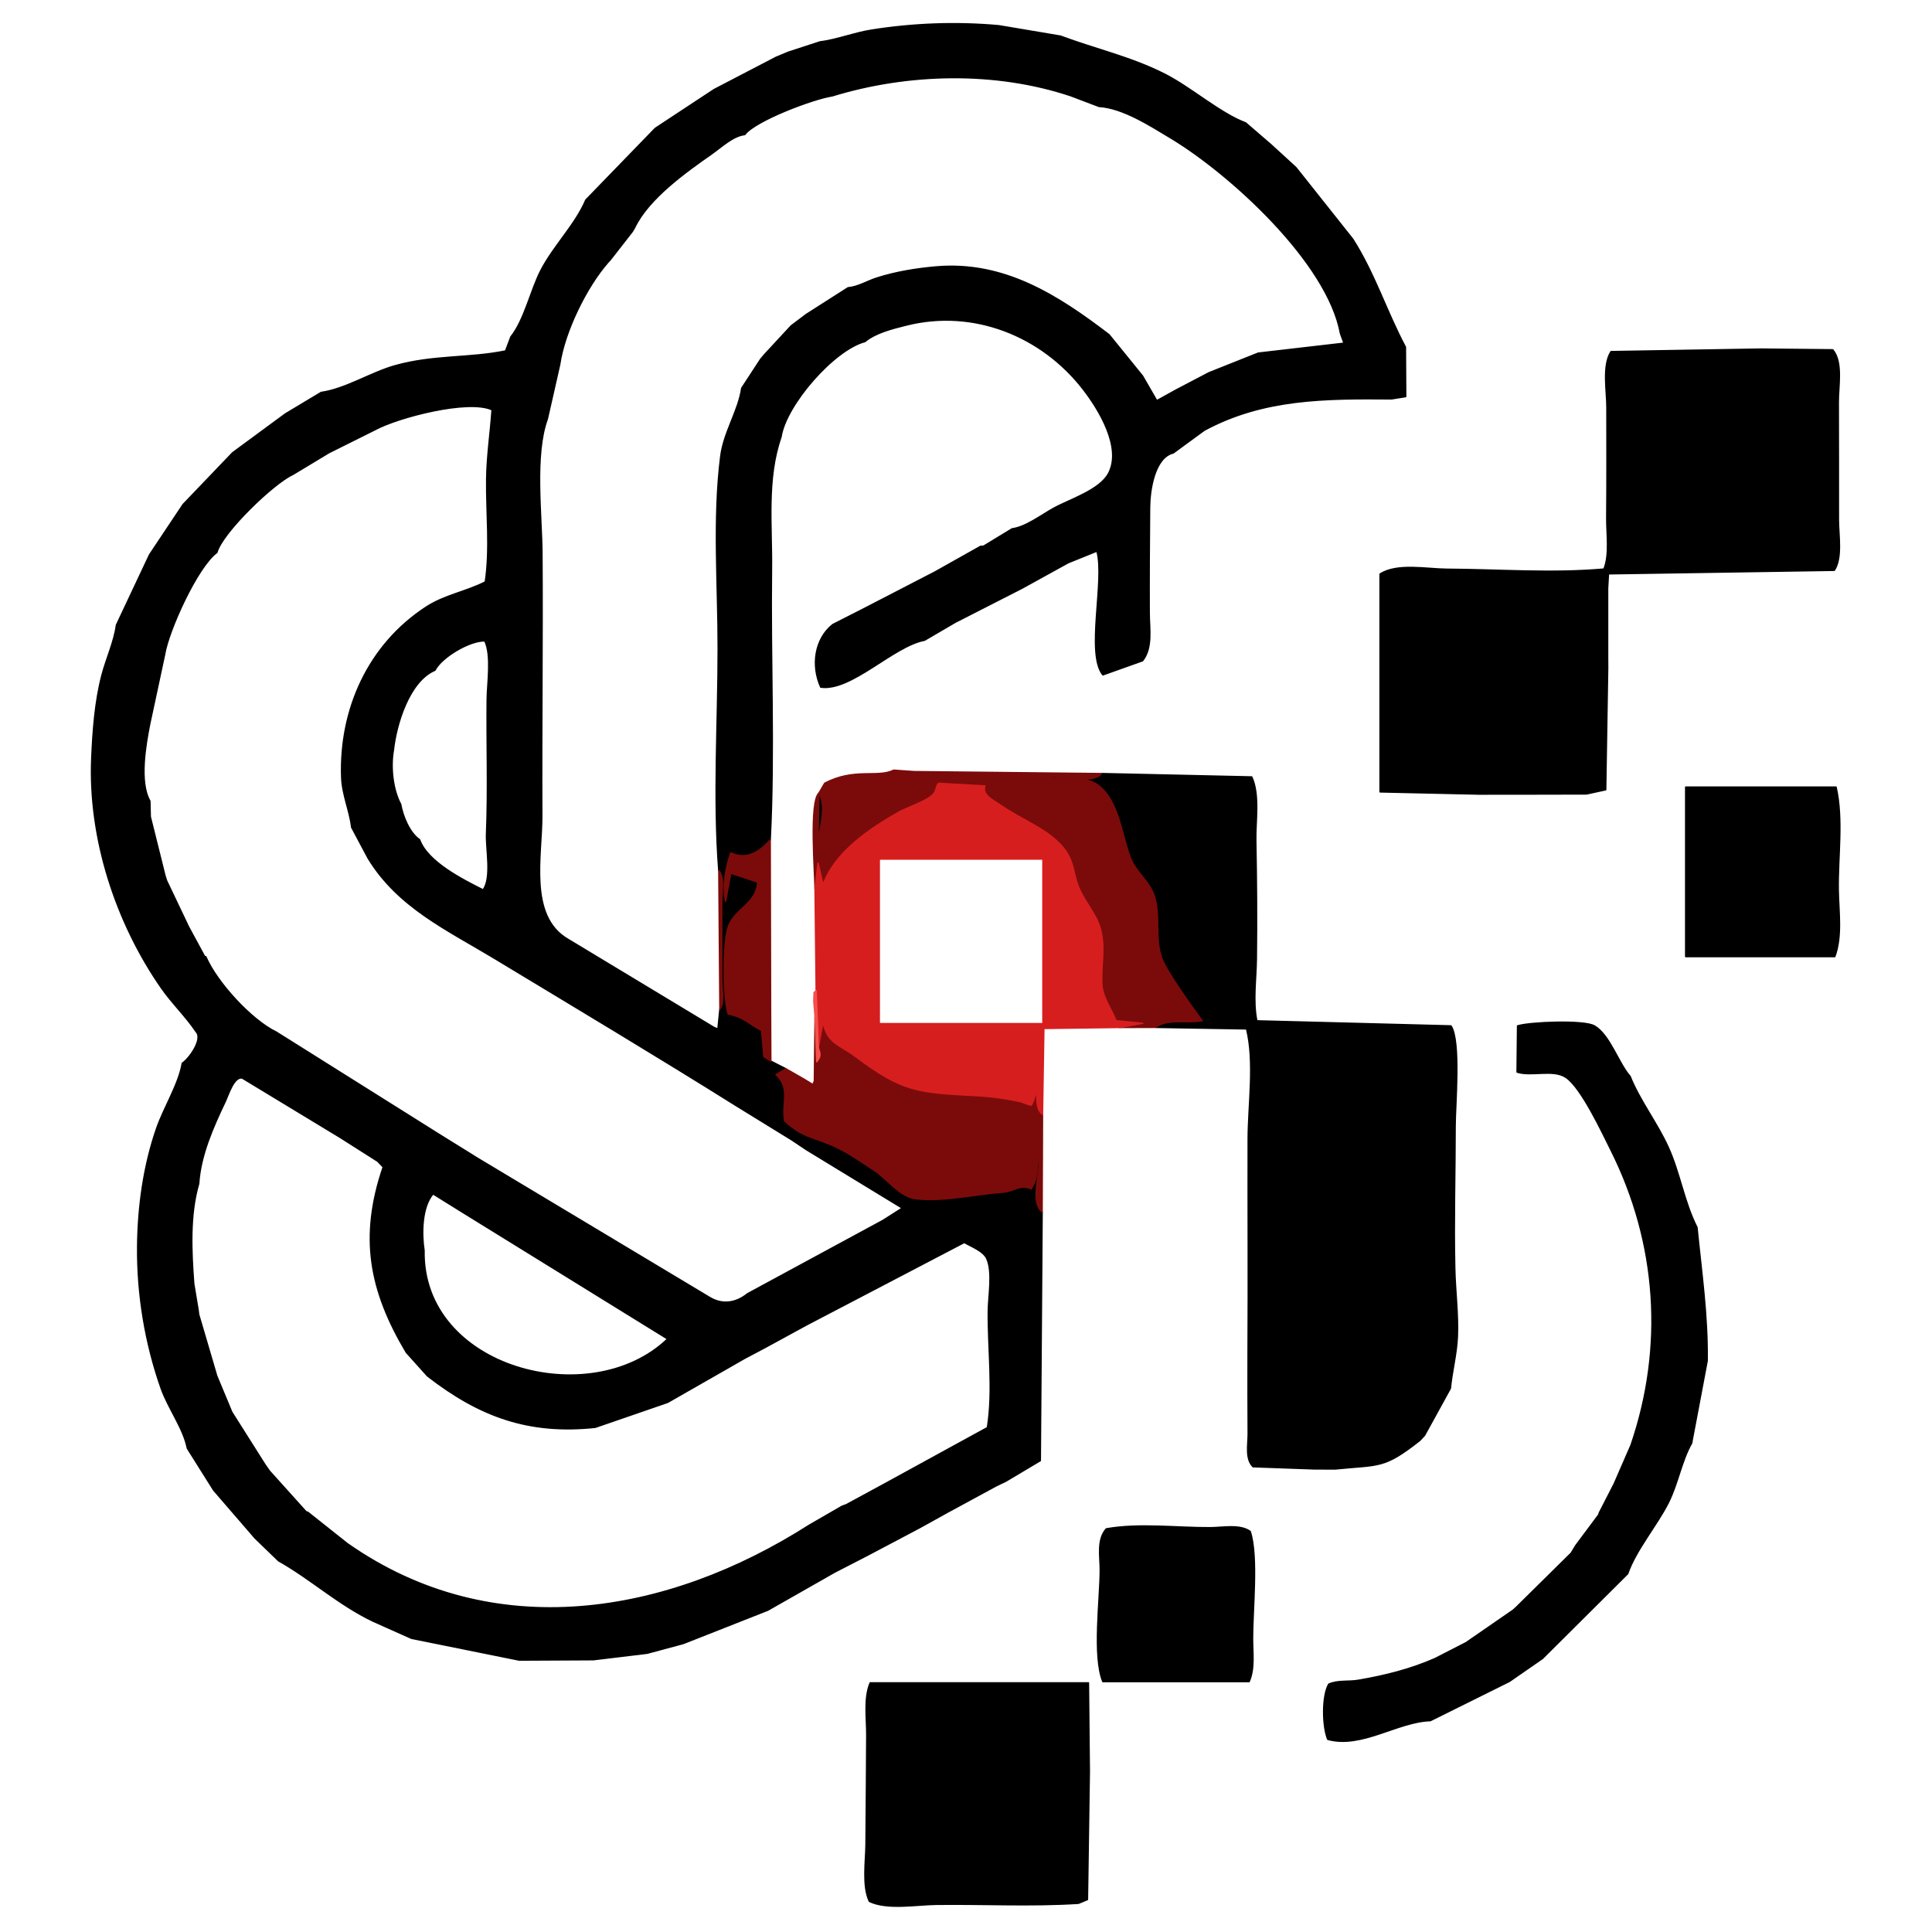
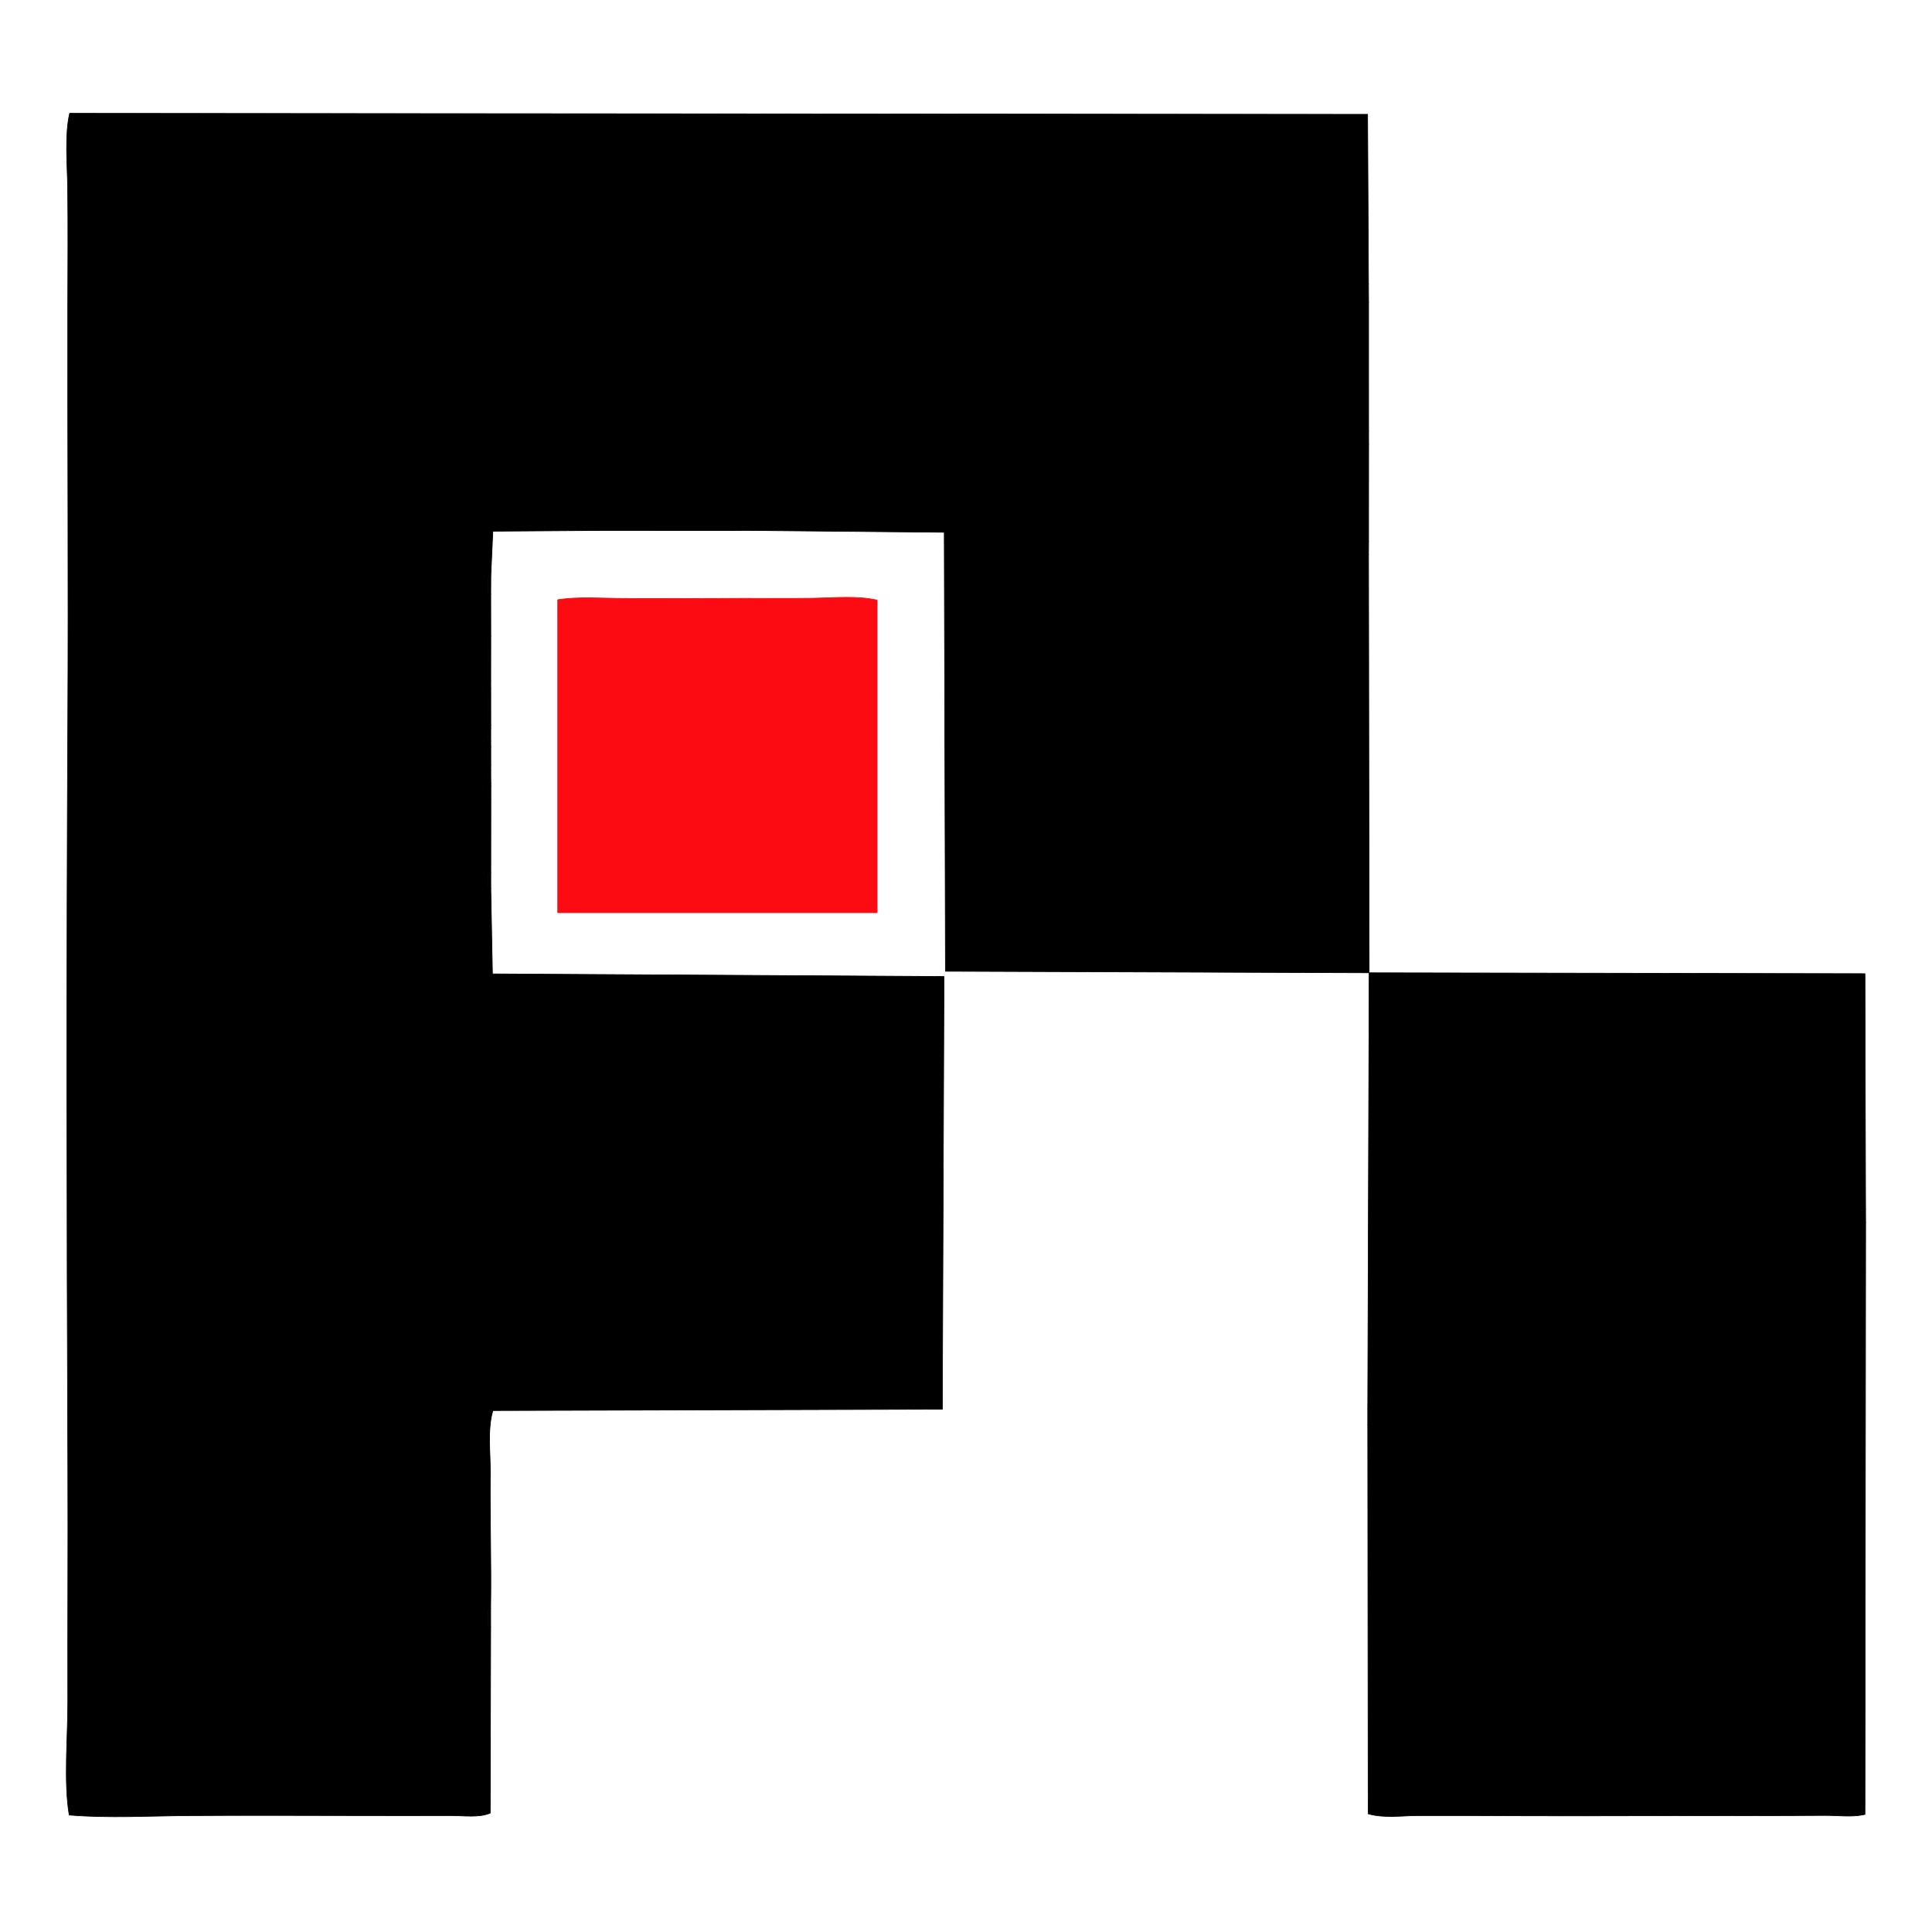
- <svg xmlns="http://www.w3.org/2000/svg" viewBox="74.7 90.6 352.0 352.0">
-   <path d="M256.7 95.29C260.44 95.92 264.18 96.55 267.92 97.18C274.33 99.58 280.79 101 286.96 104.14C291.71 106.56 296.99 111.24 301.65 112.99C303.2 114.33 304.75 115.66 306.3 117C307.8 118.38 309.31 119.75 310.81 121.13C314.26 125.47 317.71 129.82 321.16 134.16C325.17 140.45 327.31 147.36 330.76 153.83C330.78 156.84 330.8 159.85 330.81 162.86C329.96 163 329.1 163.13 328.24 163.27C316.18 163.18 304.9 163.16 294.11 168.99C292.23 170.36 290.35 171.74 288.47 173.12C284.99 173.97 284.17 180.08 284.15 183.06C284.1 189.45 284.05 195.84 284.08 202.23C284.09 205.19 284.74 208.6 282.88 210.98C280.47 211.84 278.05 212.7 275.64 213.56C272.49 209.73 276.04 196.3 274.55 191.01C272.81 191.71 271.07 192.41 269.33 193.12C266.5 194.67 263.68 196.23 260.86 197.79C256.82 199.85 252.79 201.91 248.75 203.97C246.89 205.06 245.02 206.15 243.16 207.24C237.4 208.33 229.79 216.6 224.23 215.79C222.44 211.8 223.16 207 226.41 204.4C228.29 203.45 230.16 202.49 232.03 201.54C236.36 199.3 240.68 197.07 245.01 194.83C247.79 193.27 250.57 191.7 253.36 190.14C253.54 190.13 253.72 190.12 253.9 190.11C255.63 189.06 257.36 188.01 259.09 186.95C261.64 186.6 264.39 184.46 266.67 183.2C269.55 181.61 275.09 179.9 276.69 176.83C279.15 172.12 274.89 165.19 272.1 161.57C264.53 151.74 252.02 146.73 239.8 149.83C237.37 150.44 234.24 151.2 232.3 152.83C226.6 154.33 217.87 164.41 217 170.2C214.32 177.89 215.36 186.25 215.26 194.28C215.05 210.68 215.85 227.22 215.03 243.61C213.21 245.73 210.76 247.4 207.84 245.98C206.88 248.78 206.32 251.93 206.9 254.83C207.22 253.12 207.53 251.4 207.84 249.69C209.48 250.23 211.11 250.78 212.75 251.32C212.48 255.37 208.55 256.08 207.37 259.51C206.38 262.41 206.43 272.43 207.37 275.33C210.59 276.07 210.92 277.06 213.45 278.34C213.6 279.93 213.74 281.53 213.88 283.12C214.3 283.39 214.72 283.66 215.14 283.93C216.05 284.4 216.97 284.86 217.89 285.33C217.29 285.68 216.68 286.04 216.08 286.39C218.79 288.82 217.08 291.69 217.66 294.83C220.9 297.81 222.73 297.7 226.47 299.34C229.08 300.48 231.68 302.32 234.07 303.9C236.36 305.42 238.64 308.64 241.51 309C246.5 309.62 252.4 308.15 257.4 307.82C259.41 307.68 260.54 306.29 262.55 307.2C263.96 305.19 263.49 303.42 263.95 301.12C264.54 304.09 262.15 309.34 264.57 311.41C264.46 326.51 264.35 341.62 264.24 356.72C262.15 357.97 260.05 359.22 257.95 360.47C257.38 360.74 256.8 361.02 256.22 361.3C253.26 362.9 250.31 364.51 247.35 366.11C245.64 367.06 243.92 368.01 242.21 368.96C239.03 370.64 235.85 372.32 232.67 374C230.71 375.01 228.74 376.02 226.78 377.03C222.71 379.34 218.65 381.66 214.59 383.97C209.46 385.99 204.32 388.01 199.19 390.04C196.99 390.63 194.8 391.22 192.61 391.81C189.34 392.2 186.08 392.6 182.82 392.99C178.31 393.01 173.8 393.04 169.29 393.06C162.75 391.74 156.2 390.42 149.66 389.09C147.31 388.04 144.96 386.99 142.61 385.94C136.33 382.93 131.38 378.31 125.44 374.96C124.01 373.58 122.58 372.19 121.15 370.81C118.64 367.9 116.13 365 113.62 362.09C112.02 359.55 110.43 357.01 108.83 354.47C108.12 350.84 105.35 347.18 104.08 343.6C101.17 335.35 99.7 326.47 99.78 317.72C99.85 310.47 100.87 303.03 103.24 296.19C104.54 292.44 107.29 288.07 107.91 284.31C109.21 283.46 111.69 279.92 110.46 278.61C108.58 275.8 106.07 273.42 104.13 270.63C95.84 258.73 90.81 243.37 91.42 228.77C91.63 223.77 92.01 218.49 93.27 213.63C94.05 210.65 95.51 207.5 95.91 204.49C97.92 200.21 99.93 195.94 101.95 191.67C103.98 188.61 106.02 185.56 108.06 182.51C111.07 179.36 114.08 176.22 117.09 173.08C120.3 170.72 123.5 168.36 126.71 166C128.88 164.7 131.04 163.4 133.21 162.1C137.66 161.47 142.26 158.48 146.66 157.24C153.66 155.27 160.29 155.9 166.81 154.54C167.13 153.68 167.45 152.83 167.78 151.97C170.26 148.87 171.37 143.49 173.27 139.82C175.54 135.44 179.56 131.47 181.43 127.04C185.65 122.69 189.87 118.34 194.09 113.98C197.66 111.63 201.23 109.27 204.8 106.92C208.57 104.96 212.34 102.99 216.12 101.03C216.86 100.72 217.61 100.41 218.36 100.1C220.27 99.48 222.18 98.85 224.1 98.23C227.24 97.83 230.24 96.61 233.37 96.11C241.05 94.88 248.96 94.59 256.7 95.29ZM226.31 108.07C223 108.54 212.3 112.55 210.39 115.12C208.28 115.34 206.18 117.35 204.41 118.6C199.66 121.93 192.89 126.72 190.33 132.06C190.2 132.29 190.07 132.52 189.93 132.75C188.6 134.46 187.26 136.17 185.93 137.88C185.79 138.03 185.65 138.18 185.52 138.33C181.54 142.83 177.53 151.06 176.67 157.02C175.92 160.32 175.17 163.62 174.42 166.93C172.01 173.49 173.4 184.41 173.44 191.47C173.55 207.37 173.34 223.27 173.41 239.17C173.45 246.48 170.89 257.48 178.15 261.72C187.03 267.08 195.92 272.44 204.8 277.8C205.03 277.89 205.27 277.99 205.5 278.08C205.62 276.88 205.74 275.67 205.86 274.47C206.75 273.25 206.2 270.72 206.2 269.09C206.2 264.42 206.2 259.74 206.2 255.06C206.2 253.26 206.75 250.4 205.66 249.22C204.64 235.9 205.55 222.14 205.55 208.77C205.56 197.23 204.57 185.16 206.02 173.71C206.57 169.35 209.24 165.46 209.84 161.32C210.99 159.57 212.13 157.82 213.27 156.07C213.51 155.78 213.75 155.5 213.99 155.21C215.61 153.46 217.23 151.71 218.85 149.96C219.77 149.27 220.69 148.57 221.61 147.88C224.14 146.26 226.68 144.64 229.21 143.03C231.03 142.88 232.72 141.8 234.5 141.24C237.93 140.15 241.66 139.54 245.25 139.23C257.67 138.16 267.45 144.47 276.76 151.58C278.8 154.09 280.83 156.59 282.86 159.1C283.73 160.6 284.59 162.1 285.46 163.6C286.63 162.95 287.8 162.31 288.96 161.66C290.97 160.61 292.97 159.56 294.97 158.51C297.95 157.32 300.94 156.13 303.93 154.94C309.14 154.33 314.36 153.73 319.57 153.13C319.36 152.55 319.15 151.96 318.93 151.37C316.59 138.43 298.85 122.25 288 115.73C284.32 113.52 279.27 110.24 274.93 109.99C273.22 109.34 271.51 108.69 269.79 108.04C256.01 103.43 240.06 103.84 226.31 108.07ZM395.57 154.2C399.92 154.24 404.27 154.29 408.62 154.33C410.51 156.54 409.61 161.07 409.63 163.89C409.66 171.06 409.64 178.23 409.65 185.4C409.66 188.04 410.4 192.28 408.9 194.51C395.18 194.72 381.47 194.94 367.75 195.15C367.7 196.03 367.65 196.91 367.6 197.79C367.6 201.99 367.6 206.2 367.6 210.41C367.6 211.03 367.6 211.66 367.61 212.28C367.49 219.68 367.37 227.09 367.25 234.49C366.09 234.75 364.94 235 363.78 235.25C360.66 235.26 357.54 235.27 354.43 235.27C351 235.27 347.57 235.27 344.14 235.28C338.14 235.14 332.14 235.01 326.14 234.88C326.14 221.65 326.14 208.42 326.14 195.19C329.23 193.17 334.68 194.29 338.29 194.31C347.71 194.36 357.57 195.12 366.93 194.28C368 191.62 367.41 187.82 367.44 184.93C367.5 178.23 367.48 171.52 367.47 164.82C367.47 161.87 366.58 157.17 368.22 154.66C377.34 154.5 386.45 154.35 395.57 154.2ZM143.08 168.86C140.26 170.27 137.44 171.67 134.62 173.08C132.43 174.4 130.25 175.72 128.06 177.04C124.58 178.6 115.18 187.64 114.22 191.25C110.67 193.83 105.37 205.53 104.68 209.89C103.77 214.12 102.87 218.34 101.96 222.57C101.22 226.34 100.04 233.14 102.01 236.54C102.03 237.5 102.06 238.45 102.08 239.4C102.98 242.99 103.87 246.57 104.76 250.16C104.86 250.46 104.96 250.76 105.05 251.06C106.39 253.87 107.73 256.67 109.06 259.48C110.04 261.28 111.02 263.08 111.99 264.88C112.06 264.89 112.13 264.9 112.2 264.91C114.18 269.55 120.48 276.45 125.05 278.65C134.95 284.87 144.86 291.09 154.76 297.31C157.12 298.77 159.47 300.23 161.83 301.7C175.85 310.11 189.88 318.52 203.9 326.93C206.27 328.41 208.78 328.03 210.9 326.31C219.13 321.86 227.36 317.4 235.59 312.94C236.76 312.19 237.92 311.45 239.08 310.71C233.26 307.16 227.45 303.62 221.63 300.07C220.73 299.47 219.84 298.87 218.94 298.27C215.61 296.22 212.28 294.17 208.95 292.12C194.33 282.96 179.51 274.1 164.75 265.18C156.1 259.96 147.19 255.87 141.77 246.96C140.77 245.08 139.77 243.21 138.77 241.33C138.41 238.26 137.05 235.39 136.95 232.15C136.56 219.8 141.81 208.1 152.33 201.22C155.69 199.02 159.63 198.41 163.12 196.62C164.03 190.58 163.29 184.03 163.37 177.91C163.42 173.64 164.07 169.48 164.35 165.26C160.06 163.26 147.29 166.6 143.08 168.86ZM153.95 212.71C149.22 214.72 146.88 222.63 146.38 227.24C145.83 230.31 146.24 234.4 147.7 237.13C148.09 239.3 149.3 242.32 151.15 243.59C152.6 247.66 159.07 250.9 162.72 252.73C164.33 250.5 163.23 245.33 163.34 242.53C163.67 234.42 163.38 226.25 163.46 218.13C163.48 215.09 164.31 210.08 163.03 207.37C160.34 207.26 155.15 210.31 153.95 212.71ZM275.4 231.54C284.52 231.75 293.64 231.95 302.76 232.15C304.27 235.43 303.42 240.26 303.5 243.84C303.64 251 303.69 258.19 303.6 265.35C303.56 268.99 302.95 273.02 303.69 276.59C315.48 276.9 327.27 277.2 339.06 277.51C340.89 280.24 339.82 292.09 339.82 295.74C339.82 304.38 339.55 313.06 339.75 321.69C339.84 325.82 340.4 329.96 340.23 334.09C340.09 337.33 339.26 340.37 338.95 343.56C337.38 346.41 335.81 349.27 334.24 352.12C333.95 352.43 333.67 352.74 333.38 353.04C326.78 358.23 326.1 357.42 317.95 358.24C316.71 358.24 315.46 358.23 314.21 358.23C310.47 358.1 306.73 357.97 302.99 357.83C301.54 356.38 302.12 353.81 302.11 351.85C302.1 346.87 302.06 341.88 302.09 336.89C302.17 323.96 302.08 311.02 302.11 298.08C302.13 291.78 303.31 284.16 301.82 278.06C296.29 277.97 290.76 277.87 285.22 277.78C287.55 276.1 290.95 277.09 293.73 276.57C292.02 274.21 287.32 267.78 286.38 265.22C285.02 261.5 286.2 257.58 285 253.85C284.17 251.23 281.71 249.55 280.69 246.99C279.07 242.93 278.62 236.6 274.82 233.7C272.25 231.74 268.01 232.73 265.12 232.15C268.04 231.57 273.48 233.7 275.4 231.54ZM409.22 234C410.56 239.88 409.53 246.7 409.62 252.73C409.68 256.62 410.37 261.22 408.99 264.89C399.94 264.89 390.88 264.89 381.82 264.89C381.82 254.6 381.82 244.3 381.82 234C390.95 234 400.09 234 409.22 234ZM223.9 235.11C225.25 237.16 224.21 241.25 223.74 243.61C223.79 240.78 223.84 237.94 223.9 235.11ZM371.69 286.7C373.47 291.14 376.63 295.19 378.63 299.59C380.76 304.27 381.58 309.73 383.88 314.21C384.7 322.47 385.84 330.16 385.74 338.53C384.83 343.36 383.91 348.19 383 353.02C382.98 353.18 382.95 353.33 382.93 353.49C381.05 356.8 380.41 360.92 378.66 364.39C376.51 368.62 372.77 372.97 371.25 377.33C366.08 382.47 360.9 387.62 355.73 392.77C353.72 394.16 351.71 395.55 349.71 396.94C344.91 399.32 340.11 401.71 335.31 404.09C329.33 404.27 322.74 409.2 316.61 407.5C315.64 405.2 315.52 399.62 316.79 397.44C318.48 396.7 320.36 397.05 322.19 396.74C326.98 395.92 331.66 394.76 336.12 392.8C337.71 391.99 339.29 391.18 340.88 390.36C341.19 390.21 341.49 390.05 341.8 389.89C344.67 387.91 347.53 385.93 350.4 383.95C350.6 383.77 350.79 383.59 350.99 383.41C354.32 380.13 357.64 376.85 360.96 373.57C361.24 373.11 361.52 372.66 361.79 372.2C363.19 370.33 364.58 368.45 365.98 366.58C366.02 366.45 366.06 366.31 366.11 366.18C367 364.43 367.9 362.68 368.8 360.94C369.82 358.59 370.85 356.24 371.87 353.89C377.99 336.03 376.71 317.1 368.24 300.19C366.64 297 362.82 288.78 360 286.89C357.68 285.33 353.71 286.78 351.1 285.93C351.13 283.12 351.16 280.31 351.19 277.51C353.39 276.82 363.28 276.42 365.18 277.51C367.98 279.1 369.57 284.3 371.69 286.7ZM110.9 306.26C109.23 311.98 109.56 318.61 110 324.5C110.26 326.08 110.52 327.67 110.79 329.25C110.82 329.54 110.86 329.82 110.9 330.11C111.99 333.84 113.09 337.57 114.19 341.3C115.1 343.49 116.02 345.69 116.93 347.88C118.93 351.04 120.93 354.21 122.93 357.37C123.22 357.78 123.51 358.2 123.79 358.61C126.01 361.08 128.23 363.54 130.45 366.01C130.57 366.05 130.68 366.09 130.8 366.14C133.19 368.04 135.59 369.94 137.98 371.84C164.49 390.46 196.3 385 222.15 368.48C224.14 367.33 226.13 366.18 228.12 365.03C228.39 364.93 228.65 364.84 228.91 364.74C231.2 363.49 233.49 362.25 235.78 361.01C242.05 357.57 248.32 354.14 254.6 350.7C255.7 343.9 254.68 336.32 254.76 329.41C254.79 326.75 255.59 322.39 254.5 319.94C253.88 318.52 251.65 317.72 250.39 316.97C240.8 321.98 231.22 326.99 221.63 332C219.1 333.38 216.56 334.76 214.02 336.15C212.82 336.79 211.61 337.43 210.41 338.06C205.72 340.74 201.04 343.42 196.35 346.1C191.95 347.61 187.55 349.13 183.15 350.65C170.96 351.93 162.06 348.64 152.58 341.29C151.29 339.86 150.01 338.43 148.72 336.99C142.04 325.74 140.17 316.03 144.52 303.23C144.18 302.88 143.85 302.53 143.52 302.18C141.22 300.72 138.92 299.25 136.61 297.79C130.69 294.2 124.77 290.61 118.84 287.02C117.32 286.68 116.29 290.14 115.72 291.33C113.52 295.95 111.23 301.08 110.9 306.26ZM151.96 318.42C151.53 339.88 182.28 348.03 196.33 334.55C183.89 326.86 171.44 319.17 159 311.48C157.2 310.36 155.4 309.24 153.6 308.12C151.53 310.52 151.49 315.4 151.96 318.42ZM302.48 369.62C303.98 374.15 302.88 384.19 302.91 389.26C302.92 391.82 303.32 394.62 302.29 396.98C293.4 396.98 284.51 396.98 275.63 396.98C273.74 392.36 275.16 381.9 275.16 376.64C275.16 374.1 274.51 371.15 276.25 369.15C282.3 368.08 289.13 368.98 295.28 368.94C297.49 368.92 300.65 368.28 302.48 369.62ZM273.17 413.34C273.06 421.12 272.95 428.91 272.83 436.69C272.29 436.92 271.74 437.15 271.2 437.37C262.58 437.92 253.88 437.45 245.25 437.56C241.65 437.61 236.34 438.58 233.09 437.02C231.76 434.22 232.45 429.75 232.48 426.67C232.55 420.04 232.57 413.42 232.62 406.79C232.64 403.78 232.05 400.01 233.24 397.21C246.49 397.21 259.75 397.21 273.01 397.21C273.06 402.59 273.12 407.96 273.17 413.34Z" fill="currentColor" fill-rule="evenodd" stroke="currentColor" stroke-width="0.25" stroke-linejoin="round" />
-   <path d="M237.53 230.92C238.76 231 239.99 231.09 241.21 231.18C252.61 231.3 264.01 231.42 275.4 231.54C273.48 233.7 268.04 231.57 265.12 232.15C268.01 232.73 272.25 231.74 274.82 233.7C278.62 236.6 279.07 242.93 280.69 246.99C281.71 249.55 284.17 251.23 285 253.85C286.2 257.58 285.02 261.5 286.38 265.22C287.32 267.78 292.02 274.21 293.73 276.57C290.95 277.09 287.55 276.1 285.22 277.78C283.04 277.79 280.86 277.79 278.68 277.8C280.08 277.55 281.48 277.29 282.89 277.04C281.27 276.89 279.65 276.73 278.03 276.57C277.23 274.44 275.61 272.36 275.46 270.03C275.24 266.57 276.14 263.38 275.2 259.89C274.41 256.98 272.12 254.73 271.08 251.89C270.26 249.63 270.32 247.73 268.89 245.67C266.28 241.89 261.08 240.12 257.38 237.55C255.77 236.43 253.58 235.54 254.13 233.79C251.32 233.63 248.52 233.48 245.71 233.32C245.12 233.97 245.39 234.49 244.85 235.17C243.77 236.53 239.96 237.71 238.37 238.61C233.08 241.63 226.78 245.87 224.66 251.79C224.35 250.47 224.04 249.14 223.74 247.82C223.55 249.38 223.37 250.93 223.19 252.49C223.16 249.48 222.14 236.59 223.9 235.11C223.84 237.94 223.79 240.78 223.74 243.61C224.21 241.25 225.25 237.16 223.9 235.11C224.25 234.51 224.6 233.91 224.95 233.31C230.35 230.44 234.58 232.39 237.53 230.92ZM215.03 243.61C215.05 253.9 215.08 264.18 215.1 274.47C215.11 277.62 215.13 280.78 215.14 283.93C214.72 283.66 214.3 283.39 213.88 283.12C213.74 281.53 213.6 279.93 213.45 278.34C210.92 277.06 210.59 276.07 207.37 275.33C206.43 272.43 206.38 262.41 207.37 259.51C208.55 256.08 212.48 255.37 212.75 251.32C211.11 250.78 209.48 250.23 207.84 249.69C207.53 251.4 207.22 253.12 206.9 254.83C206.32 251.93 206.88 248.78 207.84 245.98C210.76 247.4 213.21 245.73 215.03 243.61ZM205.66 249.22C206.75 250.4 206.2 253.26 206.2 255.06C206.2 259.74 206.2 264.42 206.2 269.09C206.2 270.72 206.75 273.25 205.86 274.47C205.8 266.05 205.73 257.64 205.66 249.22ZM223.2 275.87C223.3 278.6 223.4 281.33 223.5 284.05C224.28 283.02 224.2 282.75 223.79 281.48C224.08 279.91 224.38 278.33 224.67 276.76C225.33 280.7 227.65 280.9 230.57 283.09C239.2 289.57 241.84 289.65 252.73 290.23C255.37 290.37 258.1 290.75 260.68 291.33C260.87 291.38 262.47 291.99 262.52 291.97C262.92 291.8 263.34 289.85 263.48 289.44C263.76 291.08 263.37 292.58 264.64 293.64C264.62 299.56 264.6 305.49 264.57 311.41C262.15 309.34 264.54 304.09 263.95 301.12C263.49 303.42 263.96 305.19 262.55 307.2C260.54 306.29 259.41 307.68 257.4 307.82C252.4 308.15 246.5 309.62 241.51 309C238.64 308.64 236.36 305.42 234.07 303.9C231.68 302.32 229.08 300.48 226.47 299.34C222.73 297.7 220.9 297.81 217.66 294.83C217.08 291.69 218.79 288.82 216.08 286.39C216.68 286.04 217.29 285.68 217.89 285.33C218.95 285.93 220.01 286.54 221.08 287.15C221.65 287.5 222.23 287.85 222.8 288.2C222.89 287.99 222.98 287.77 223.07 287.56C223.11 283.67 223.16 279.77 223.2 275.87Z" fill="#7b0b0a" fill-rule="evenodd" stroke="#7b0b0a" stroke-width="0.25" stroke-linejoin="round" />
-   <path d="M278.68 277.8C274.08 277.86 269.49 277.92 264.89 277.98C264.81 283.2 264.73 288.42 264.64 293.64C263.37 292.58 263.76 291.08 263.48 289.44C263.34 289.85 262.92 291.8 262.52 291.97C262.47 291.99 260.87 291.38 260.68 291.33C258.1 290.75 255.37 290.37 252.73 290.23C241.84 289.65 239.2 289.57 230.57 283.09C227.65 280.9 225.33 280.7 224.67 276.76C224.38 278.33 224.08 279.91 223.79 281.48C223.66 278.03 223.53 274.57 223.4 271.12C223.33 264.91 223.26 258.7 223.19 252.49C223.37 250.93 223.55 249.38 223.74 247.82C224.04 249.14 224.35 250.47 224.66 251.79C226.78 245.87 233.08 241.63 238.37 238.61C239.96 237.71 243.77 236.53 244.85 235.17C245.39 234.49 245.12 233.97 245.71 233.32C248.52 233.48 251.32 233.63 254.13 233.79C253.58 235.54 255.77 236.43 257.38 237.55C261.08 240.12 266.28 241.89 268.89 245.67C270.32 247.73 270.26 249.63 271.08 251.89C272.12 254.73 274.41 256.98 275.2 259.89C276.14 263.38 275.24 266.57 275.46 270.03C275.61 272.36 277.23 274.44 278.03 276.57C279.65 276.73 281.27 276.89 282.89 277.04C281.48 277.29 280.08 277.55 278.68 277.8ZM264.71 247.12C254.77 247.12 244.84 247.12 234.9 247.12C234.9 257.12 234.9 267.11 234.9 277.1C244.84 277.1 254.77 277.1 264.71 277.1C264.71 267.11 264.71 257.12 264.71 247.12Z" fill="#d71e1f" fill-rule="evenodd" stroke="#d71e1f" stroke-width="0.25" stroke-linejoin="round" />
-   <path d="M223.4 271.12C223.53 274.57 223.66 278.03 223.79 281.48C224.2 282.75 224.28 283.02 223.5 284.05C223.4 281.33 223.3 278.6 223.2 275.87C223.13 274.94 223.05 274 222.97 273.07C222.99 272.52 223.01 271.98 223.02 271.43C223.15 271.33 223.27 271.22 223.4 271.12Z" fill="#f54f4c" fill-rule="evenodd" stroke="#f54f4c" stroke-width="0.25" stroke-linejoin="round" />
+ <svg xmlns="http://www.w3.org/2000/svg" viewBox="180 180 735 735">
+   <path d="M700.62 288C700.27 288.17 699.92 288.33 699.57 288.5C699.58 290.5 699.59 292.5 699.6 294.5C699.96 294.67 700.31 294.83 700.66 295C700.67 311.33 700.67 327.67 700.67 344C700.31 344.17 699.96 344.33 699.6 344.5C699.6 345.83 699.6 347.17 699.6 348.5C699.96 348.67 700.32 348.83 700.68 349C700.67 361.33 700.66 373.67 700.66 386C700.3 386.17 699.94 386.33 699.59 386.5C699.58 387.83 699.58 389.17 699.58 390.5C699.93 390.67 700.29 390.83 700.64 391C700.72 444.03 700.8 497.05 700.87 550.08C647.14 549.88 593.41 549.69 539.68 549.5C539.53 493.83 539.38 438.17 539.23 382.5C514.16 382.26 489.08 382.02 464 381.79C463.83 381.39 463.67 380.99 463.5 380.6C462.17 380.6 460.83 380.61 459.5 380.62C459.33 381.02 459.17 381.43 459 381.83C442 381.83 425 381.83 408 381.82C407.83 381.42 407.67 381.01 407.5 380.6C405.83 380.63 404.17 380.65 402.5 380.67C402.33 381.07 402.17 381.47 402 381.86C390.5 381.94 379 382.01 367.5 382.09C367.24 387.72 366.98 393.36 366.73 399C366.34 399.17 365.96 399.33 365.57 399.5C365.57 401.5 365.57 403.5 365.57 405.5C365.94 405.67 366.32 405.83 366.7 406C366.71 411.33 366.72 416.67 366.72 422C366.35 422.17 365.98 422.33 365.6 422.5C365.6 427.83 365.6 433.17 365.6 438.5C365.97 438.67 366.33 438.83 366.7 439C366.7 440 366.71 441 366.71 442C366.35 442.17 365.98 442.33 365.62 442.5C365.62 446.83 365.62 451.17 365.62 455.5C365.98 455.67 366.35 455.83 366.72 456C366.72 456.33 366.71 456.67 366.71 457C366.34 457.17 365.97 457.33 365.6 457.5C365.59 458.83 365.59 460.17 365.59 461.5C365.96 461.67 366.33 461.83 366.7 462C366.71 462.67 366.71 463.33 366.72 464C366.35 464.17 365.99 464.33 365.62 464.5C365.62 466.5 365.62 468.5 365.62 470.5C365.98 470.67 366.35 470.83 366.72 471C366.71 471.67 366.71 472.33 366.71 473C366.34 473.17 365.97 473.33 365.6 473.5C365.61 474.83 365.62 476.17 365.64 477.5C366.01 477.67 366.37 477.83 366.74 478C366.74 478.33 366.75 478.67 366.75 479C366.38 479.17 366 479.33 365.63 479.5C365.63 480.83 365.63 482.17 365.63 483.5C366.01 483.67 366.38 483.83 366.75 484C366.74 493.33 366.73 502.67 366.72 512C366.34 512.17 365.96 512.33 365.58 512.5C365.59 514.17 365.59 515.83 365.59 517.5C365.97 517.67 366.34 517.83 366.72 518C366.92 528.83 367.13 539.67 367.34 550.5C424.6 550.83 481.87 551.17 539.13 551.5C538.92 606.37 538.71 661.24 538.5 716.12C481.5 716.28 424.5 716.45 367.5 716.62C365.37 723.91 366.62 732.84 366.53 740.5C366.35 757.67 366.94 774.83 366.66 792C366.3 792.17 365.93 792.33 365.57 792.5C365.57 794.5 365.57 796.5 365.57 798.5C365.93 798.67 366.3 798.83 366.67 799C366.61 822.59 366.56 846.17 366.5 869.76C362.2 871.61 356.26 870.69 351.5 870.71C340.5 870.75 329.5 870.73 318.5 870.72C296.17 870.69 273.83 870.57 251.5 870.73C236.58 870.84 221.2 871.74 206.33 870.5C204.19 858.05 205.83 840.55 205.79 827.5C205.7 797.83 205.93 768.17 205.8 738.5C205.4 643.51 205.28 548.49 205.79 453.5C206.07 401.5 205.68 349.5 205.77 297.5C205.8 282.17 205.93 266.83 205.74 251.5C205.63 242.87 204.56 231.35 206.5 223.11C371.09 223.24 535.69 223.37 700.28 223.5C700.39 245 700.51 266.5 700.62 288ZM700.87 550.08C763.75 550.19 826.62 550.31 889.5 550.42C889.58 580.28 889.66 610.14 889.73 640C889.38 640.17 889.02 640.33 888.67 640.5C888.67 641.83 888.67 643.17 888.68 644.5C889.03 644.67 889.39 644.83 889.75 645C889.66 720.08 889.58 795.17 889.5 870.25C884.83 871.41 879.36 870.64 874.5 870.65C864.5 870.68 854.5 870.78 844.5 870.75C815.17 870.65 785.83 870.93 756.5 870.78C744.17 870.72 731.83 870.67 719.5 870.71C713.46 870.73 706.25 871.77 700.5 870.03C700.45 820.69 700.39 771.34 700.34 722C700.72 721.83 701.11 721.67 701.49 721.5C701.49 719.57 701.5 717.63 701.5 715.7C701.11 715.8 700.73 715.9 700.34 716C700.52 660.69 700.7 605.38 700.87 550.08Z" fill="currentColor" fill-rule="evenodd" stroke="currentColor" stroke-width="0.25" stroke-linejoin="round" />
+   <path d="M392.18 408.16C400.44 406.88 409.14 407.65 417.5 407.67C432.16 407.71 446.84 407.72 461.5 407.63C470.83 407.58 480.17 407.72 489.5 407.58C497.37 407.46 506.03 406.58 513.69 408.3C513.69 447.93 513.69 487.57 513.69 527.21C473.19 527.21 432.69 527.21 392.18 527.21C392.18 487.53 392.18 447.85 392.18 408.16Z" fill="#fc0b12" fill-rule="evenodd" stroke="#fc0b12" stroke-width="0.25" stroke-linejoin="round" />
+   <path d="M700.62 288C700.63 290.33 700.65 292.67 700.66 295C700.31 294.83 699.96 294.67 699.6 294.5C699.59 292.5 699.58 290.5 699.57 288.5C699.92 288.33 700.27 288.17 700.62 288ZM700.67 344C700.67 345.67 700.68 347.33 700.68 349C700.32 348.83 699.96 348.67 699.6 348.5C699.6 347.17 699.6 345.83 699.6 344.5C699.96 344.33 700.31 344.17 700.67 344ZM408 381.82C406 381.83 404 381.85 402 381.86C402.17 381.47 402.33 381.07 402.5 380.67C404.17 380.65 405.83 380.63 407.5 380.6C407.67 381.01 407.83 381.42 408 381.82ZM464 381.79C462.33 381.8 460.67 381.82 459 381.83C459.17 381.43 459.33 381.02 459.5 380.62C460.83 380.61 462.17 380.6 463.5 380.6C463.67 380.99 463.83 381.39 464 381.79ZM700.66 386C700.65 387.67 700.65 389.33 700.64 391C700.29 390.83 699.93 390.67 699.58 390.5C699.58 389.17 699.58 387.83 699.59 386.5C699.94 386.33 700.3 386.17 700.66 386ZM366.73 399C366.72 401.33 366.71 403.67 366.7 406C366.32 405.83 365.94 405.67 365.57 405.5C365.57 403.5 365.57 401.5 365.57 399.5C365.96 399.33 366.34 399.17 366.73 399ZM366.72 422C366.72 427.67 366.71 433.33 366.7 439C366.33 438.83 365.97 438.67 365.6 438.5C365.6 433.17 365.6 427.83 365.6 422.5C365.98 422.33 366.35 422.17 366.72 422ZM366.71 442C366.71 446.67 366.72 451.33 366.72 456C366.35 455.83 365.98 455.67 365.62 455.5C365.62 451.17 365.62 446.83 365.62 442.5C365.98 442.33 366.35 442.17 366.71 442ZM366.71 457C366.71 458.67 366.7 460.33 366.7 462C366.33 461.83 365.96 461.67 365.59 461.5C365.59 460.17 365.59 458.83 365.6 457.5C365.97 457.33 366.34 457.17 366.71 457ZM366.72 464C366.72 466.33 366.72 468.67 366.72 471C366.35 470.83 365.98 470.67 365.62 470.5C365.62 468.5 365.62 466.5 365.62 464.5C365.99 464.33 366.35 464.17 366.72 464ZM366.71 473C366.72 474.67 366.73 476.33 366.74 478C366.37 477.83 366.01 477.67 365.64 477.5C365.62 476.17 365.61 474.83 365.6 473.5C365.97 473.33 366.34 473.17 366.71 473ZM366.75 479C366.75 480.67 366.75 482.33 366.75 484C366.38 483.83 366.01 483.67 365.63 483.5C365.63 482.17 365.63 480.83 365.63 479.5C366 479.33 366.38 479.17 366.75 479ZM366.72 512C366.72 514 366.72 516 366.72 518C366.34 517.83 365.97 517.67 365.59 517.5C365.59 515.83 365.59 514.17 365.58 512.5C365.96 512.33 366.34 512.17 366.72 512ZM889.73 640C889.74 641.67 889.74 643.33 889.75 645C889.39 644.83 889.03 644.67 888.68 644.5C888.67 643.17 888.67 641.83 888.67 640.5C889.02 640.33 889.38 640.17 889.73 640ZM700.34 716C700.73 715.9 701.11 715.8 701.5 715.7C701.5 717.63 701.49 719.57 701.49 721.5C701.11 721.67 700.72 721.83 700.34 722C700.34 720 700.34 718 700.34 716ZM366.66 792C366.66 794.33 366.66 796.67 366.67 799C366.3 798.83 365.93 798.67 365.57 798.5C365.57 796.5 365.57 794.5 365.57 792.5C365.93 792.33 366.3 792.17 366.66 792Z" fill="currentColor" fill-rule="evenodd" stroke="currentColor" stroke-width="0.25" stroke-linejoin="round" />
</svg>
